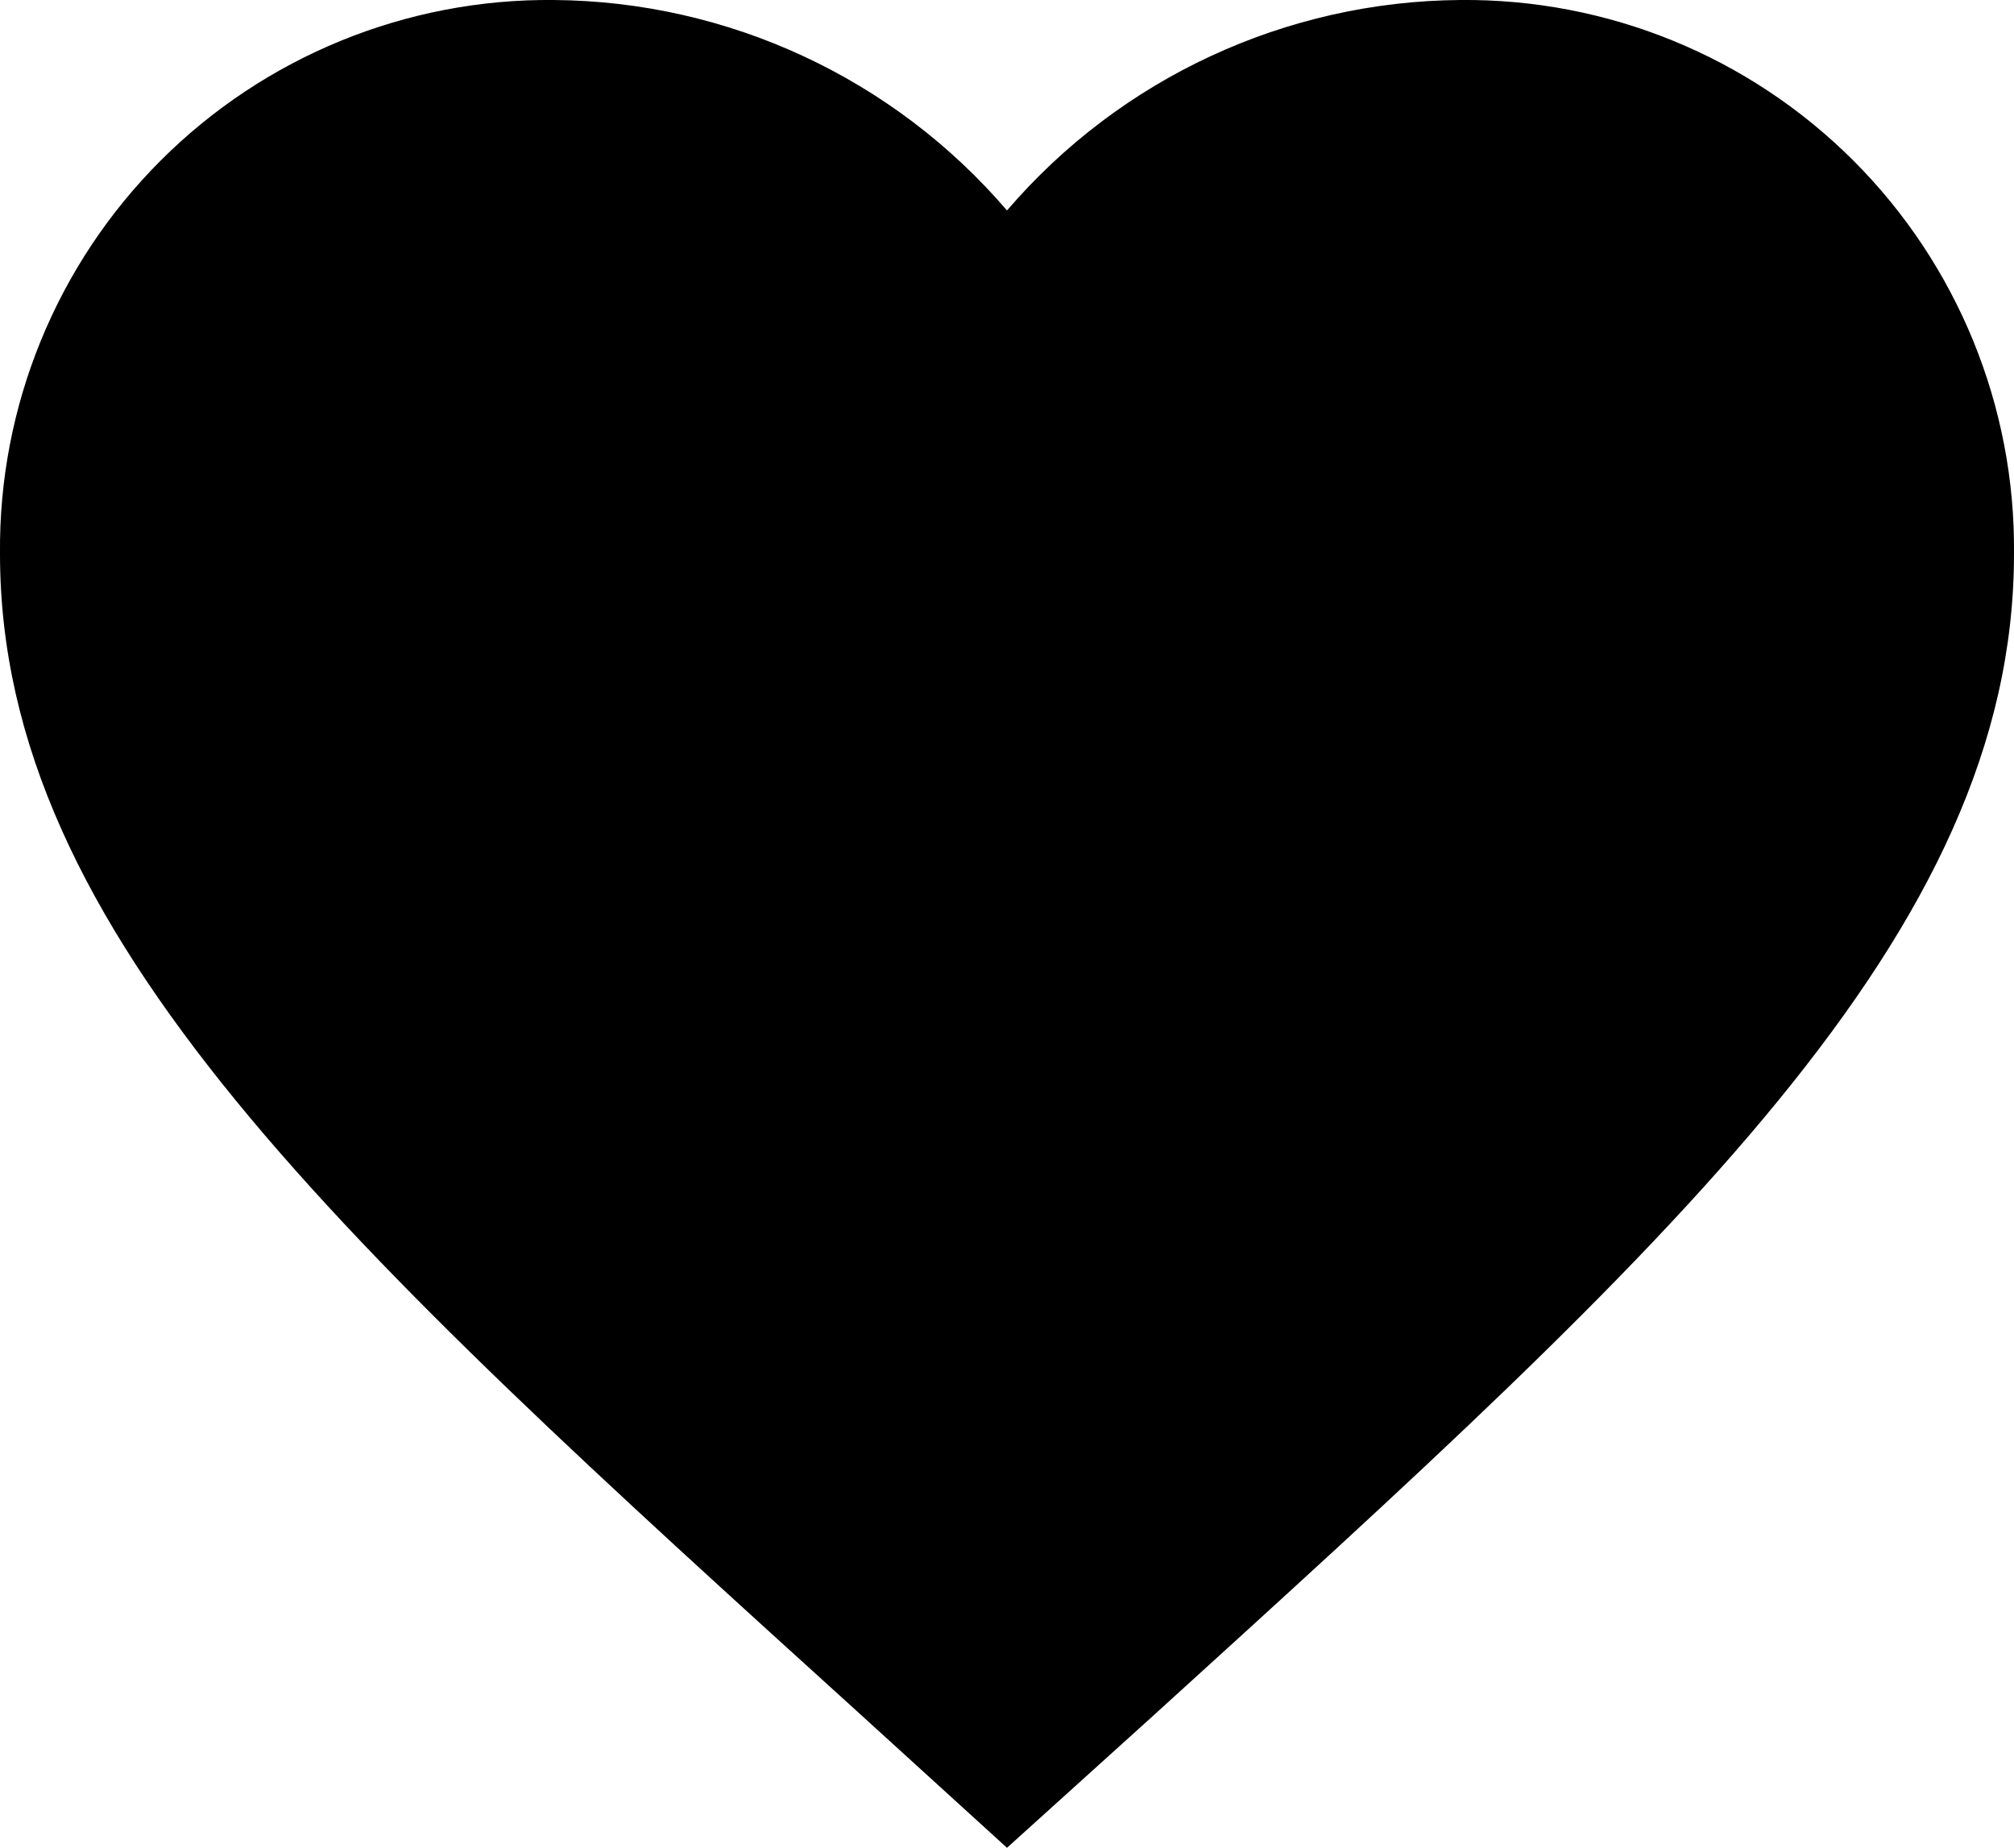
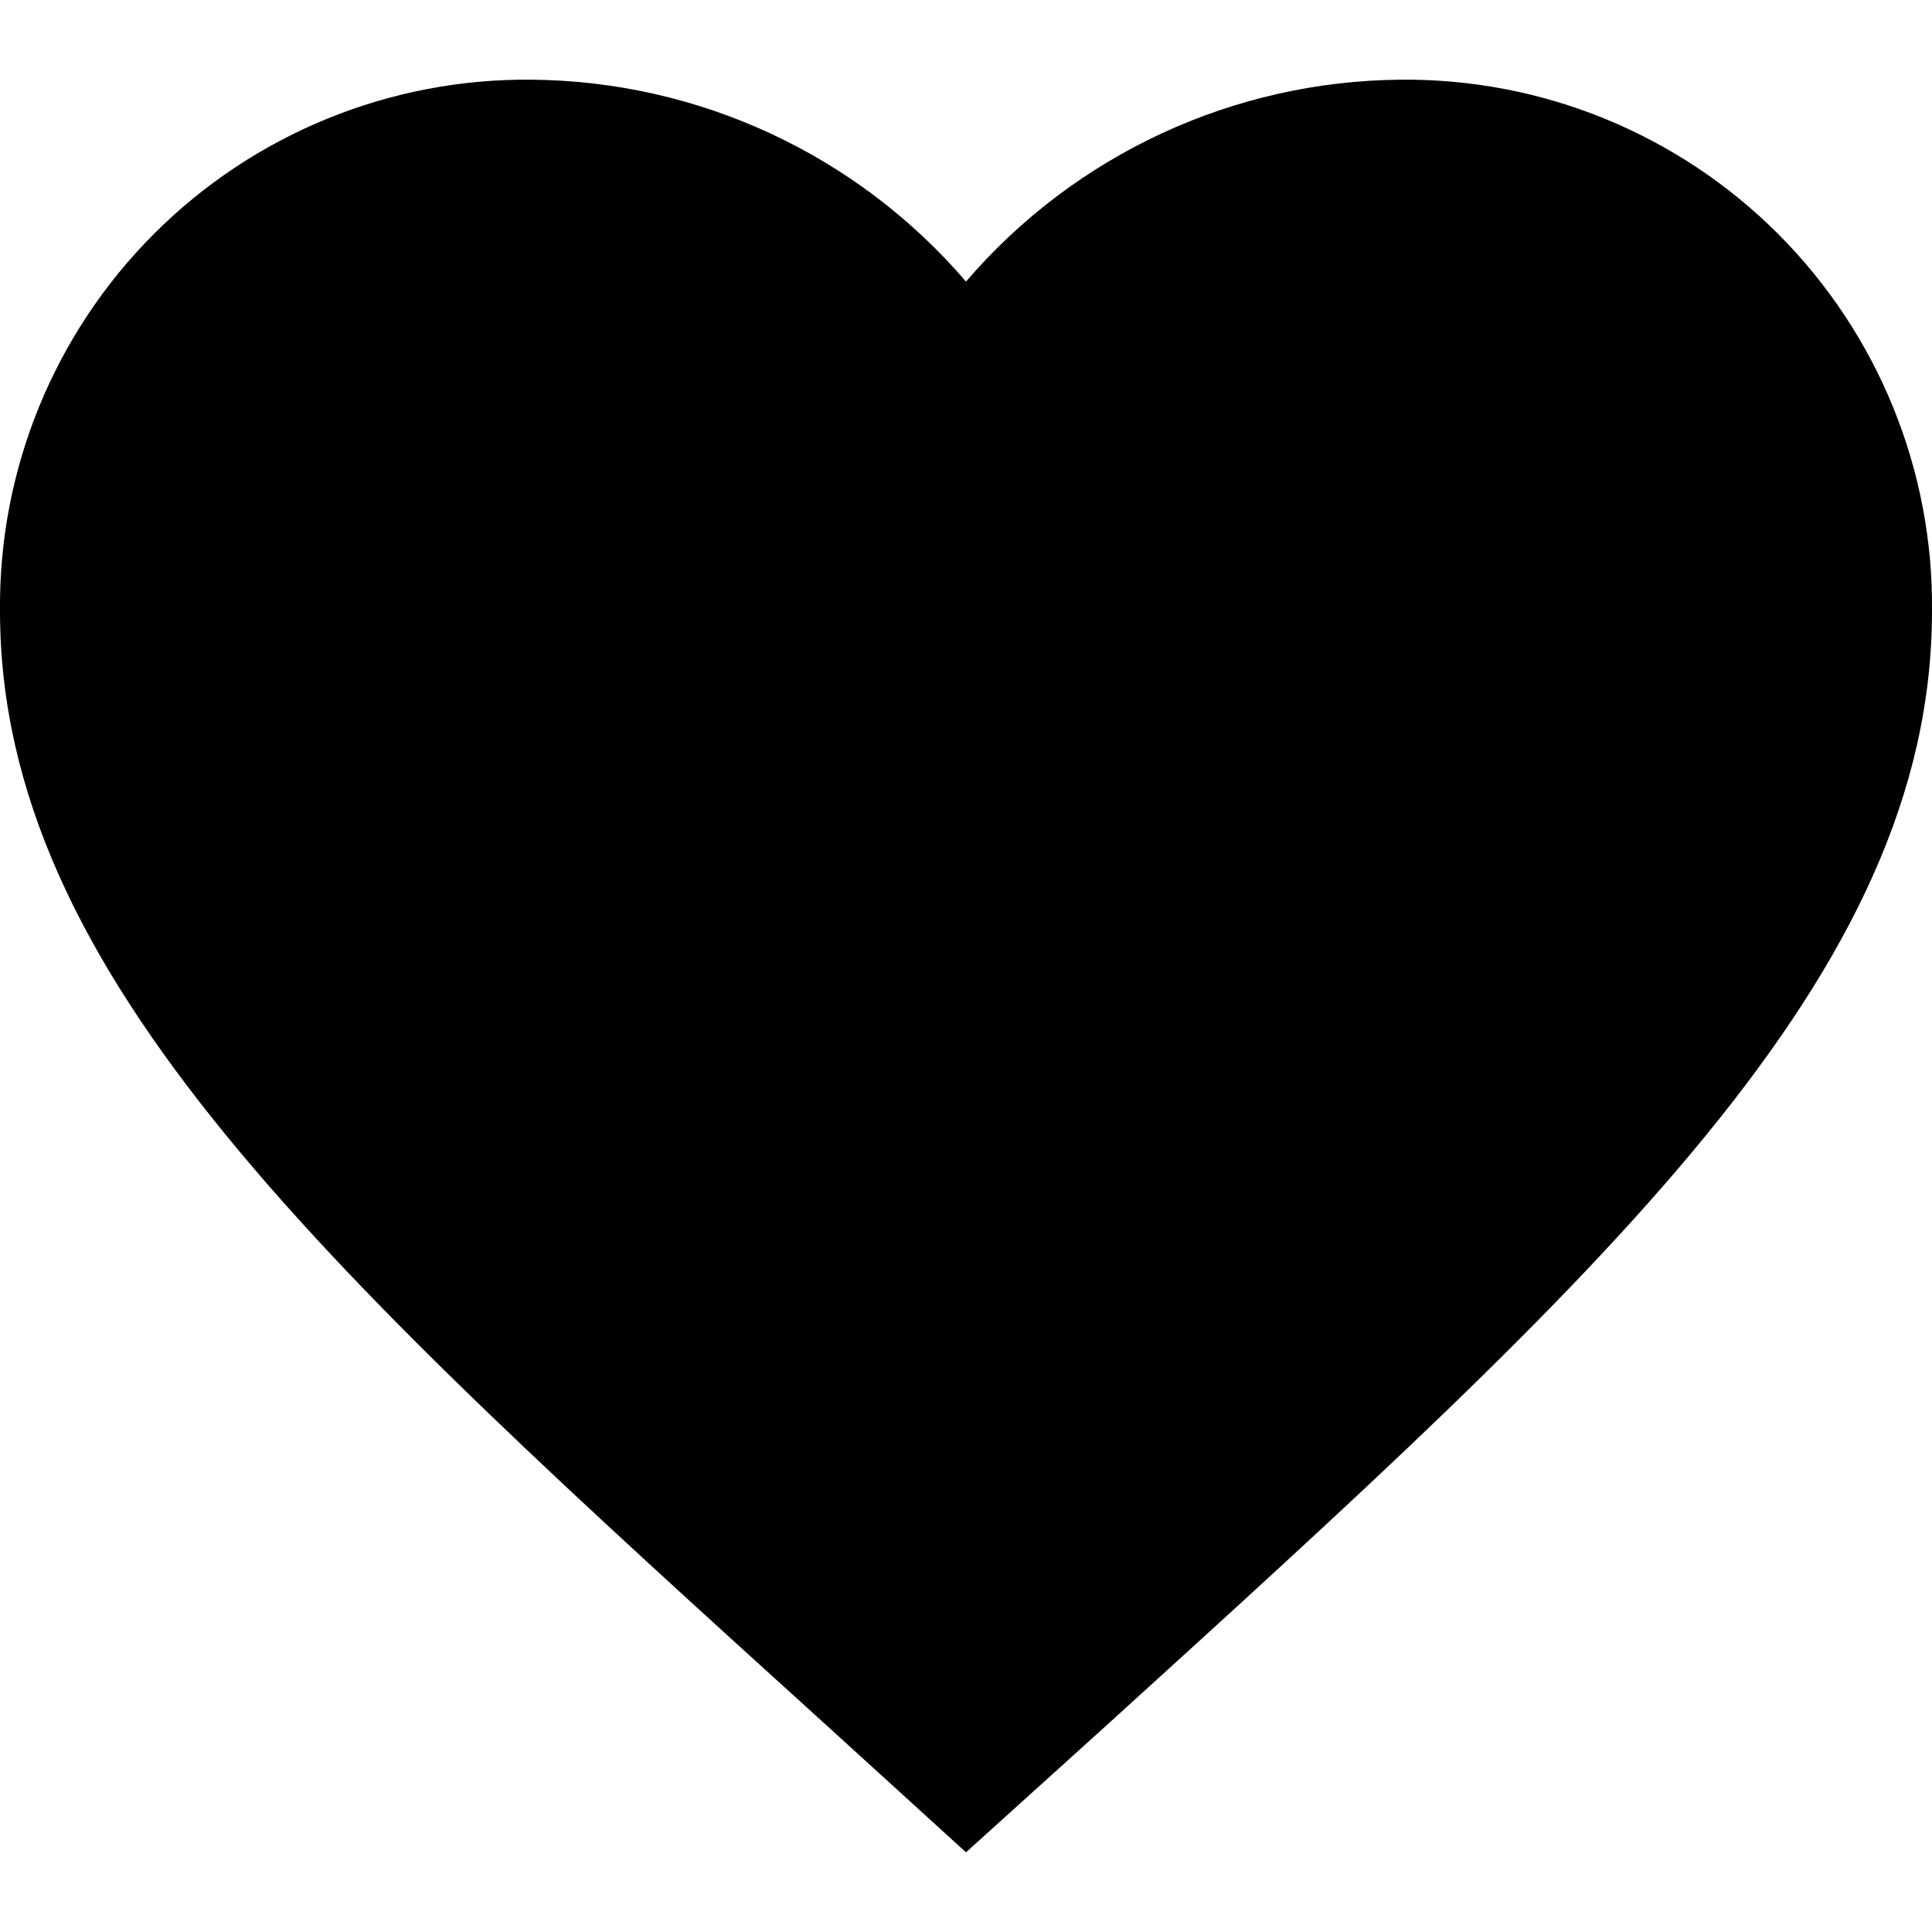
- <svg xmlns="http://www.w3.org/2000/svg" width="16" height="14.68" viewBox="0 0 16 14.68">
+ <svg xmlns="http://www.w3.org/2000/svg" width="20" height="20" viewBox="0 0 16 14.68">
  <path id="Path_2264" data-name="Path 2264" d="M10,17.68,8.84,16.624C4.72,12.888,2,10.424,2,7.4A4.357,4.357,0,0,1,6.4,3,4.791,4.791,0,0,1,10,4.672,4.791,4.791,0,0,1,13.6,3,4.357,4.357,0,0,1,18,7.4c0,3.024-2.72,5.488-6.84,9.232Z" transform="translate(-2 -3)" fill="currentColor" />
</svg>
